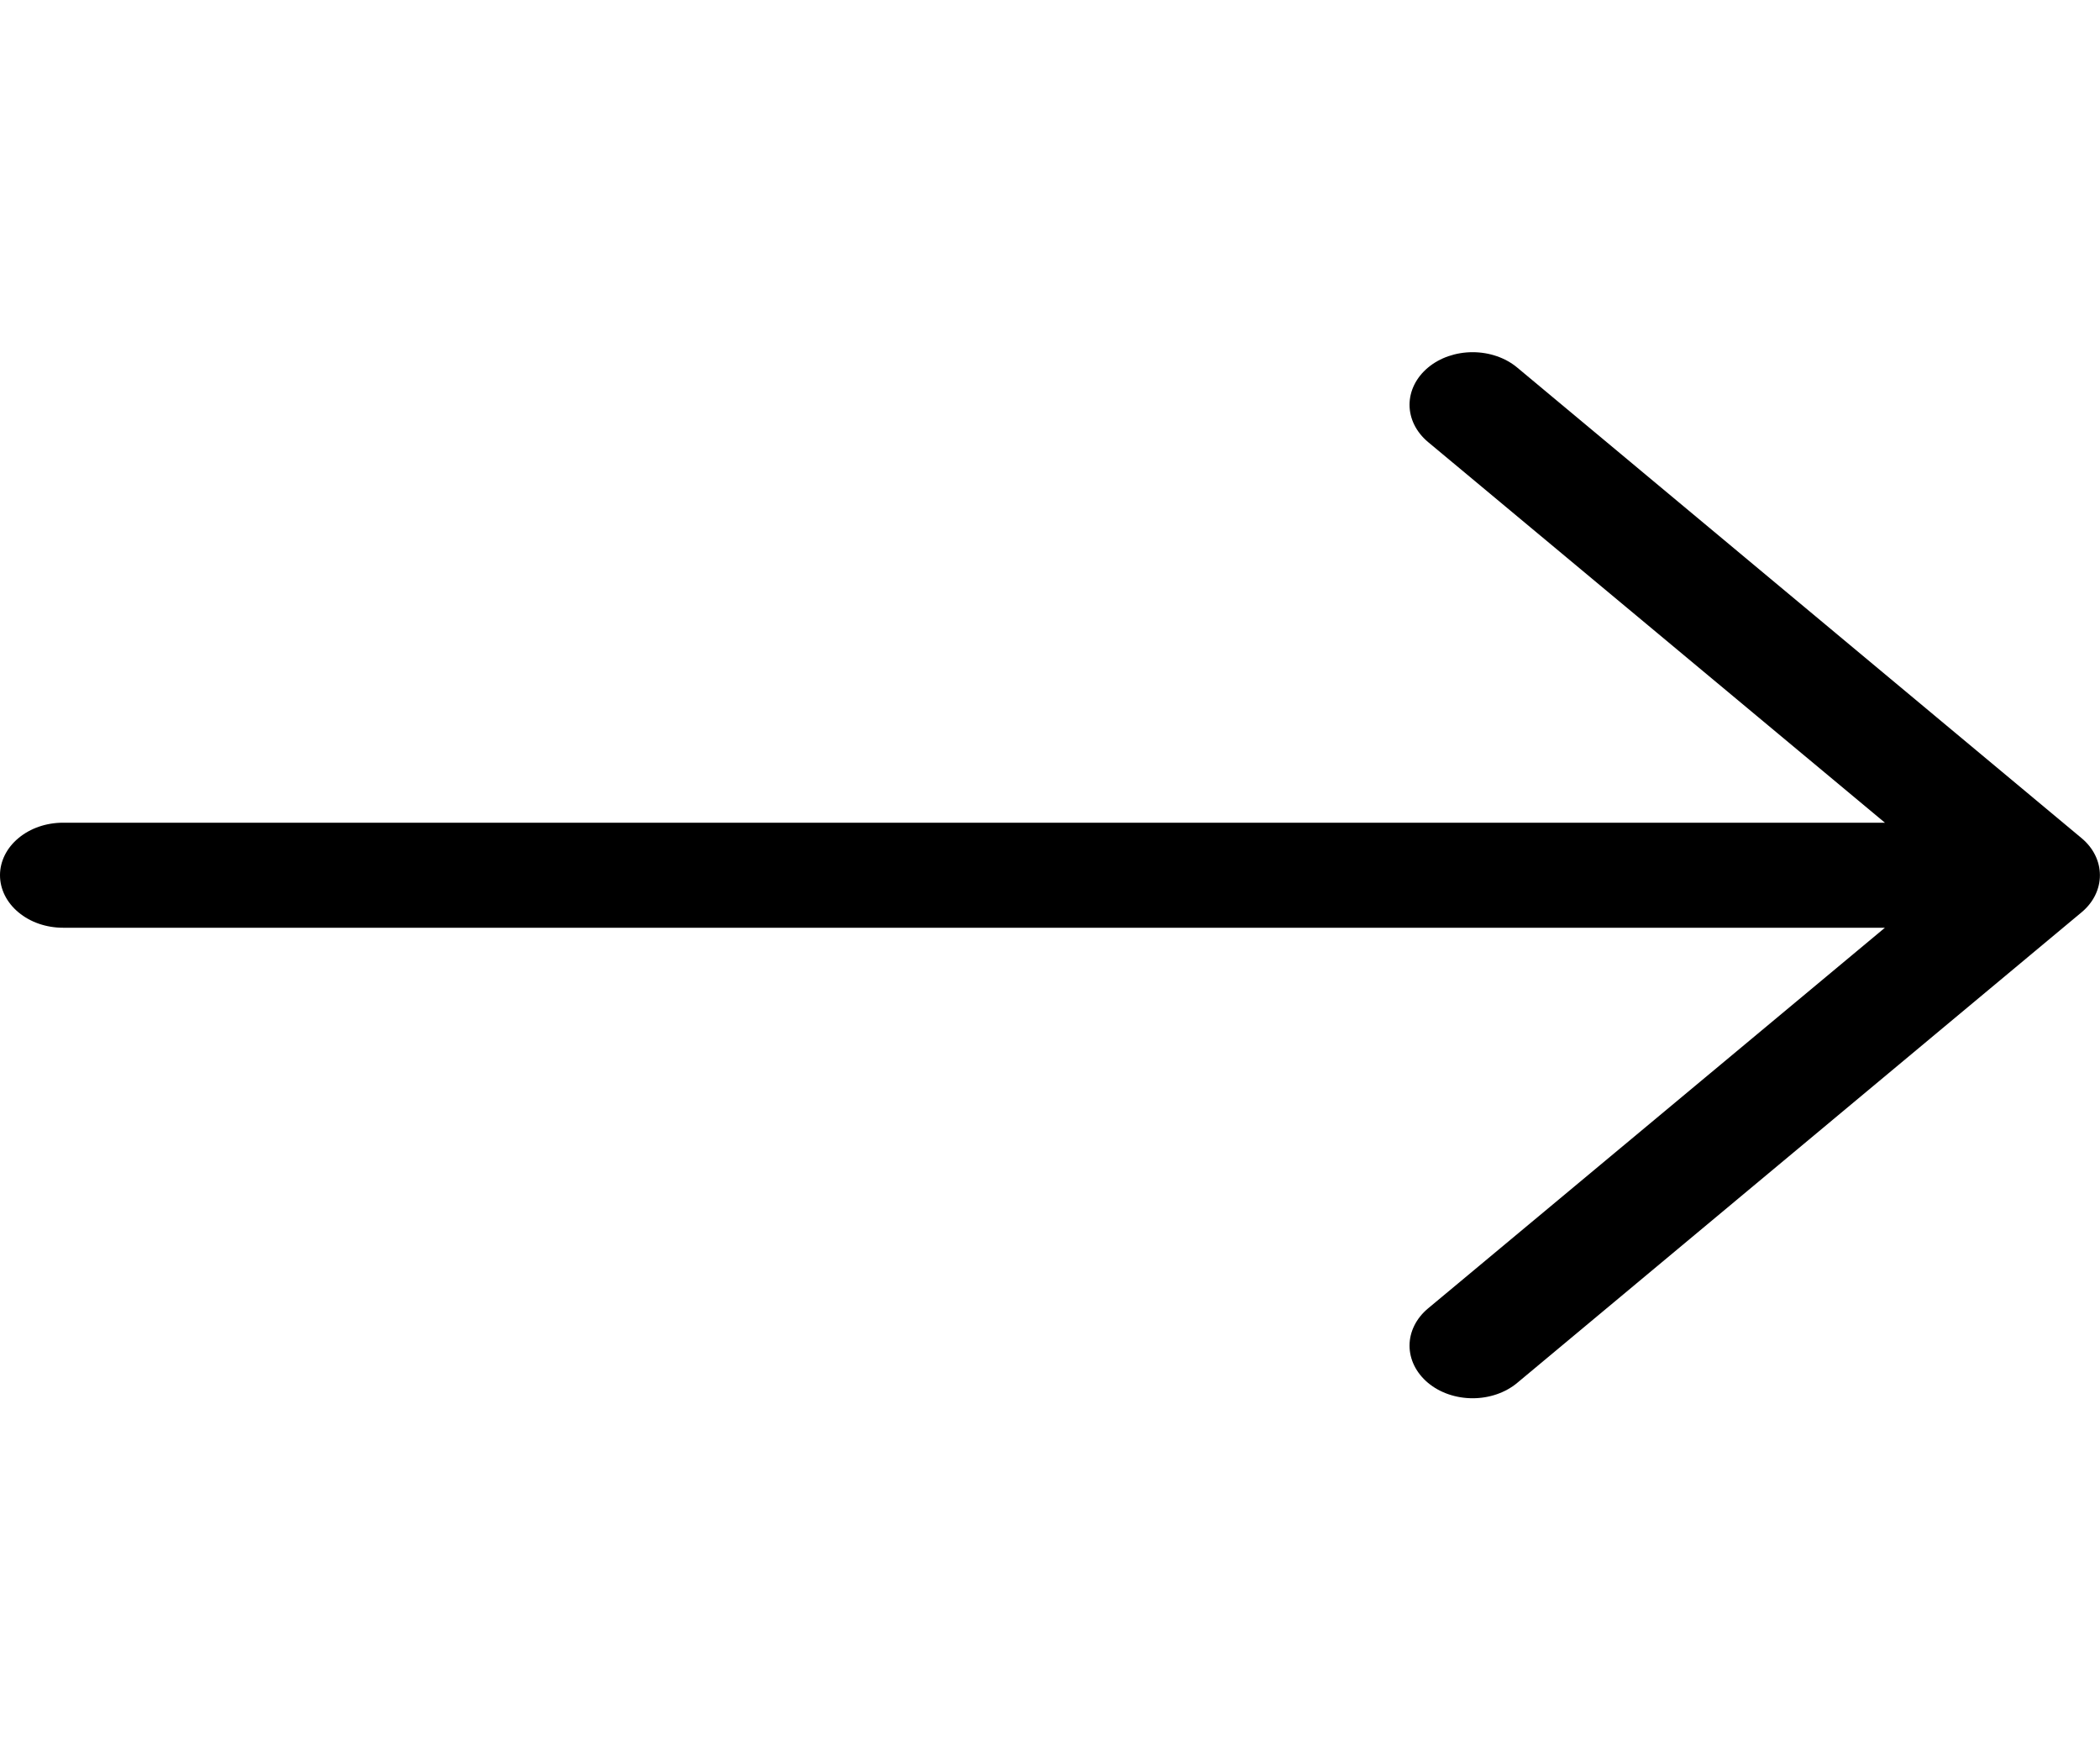
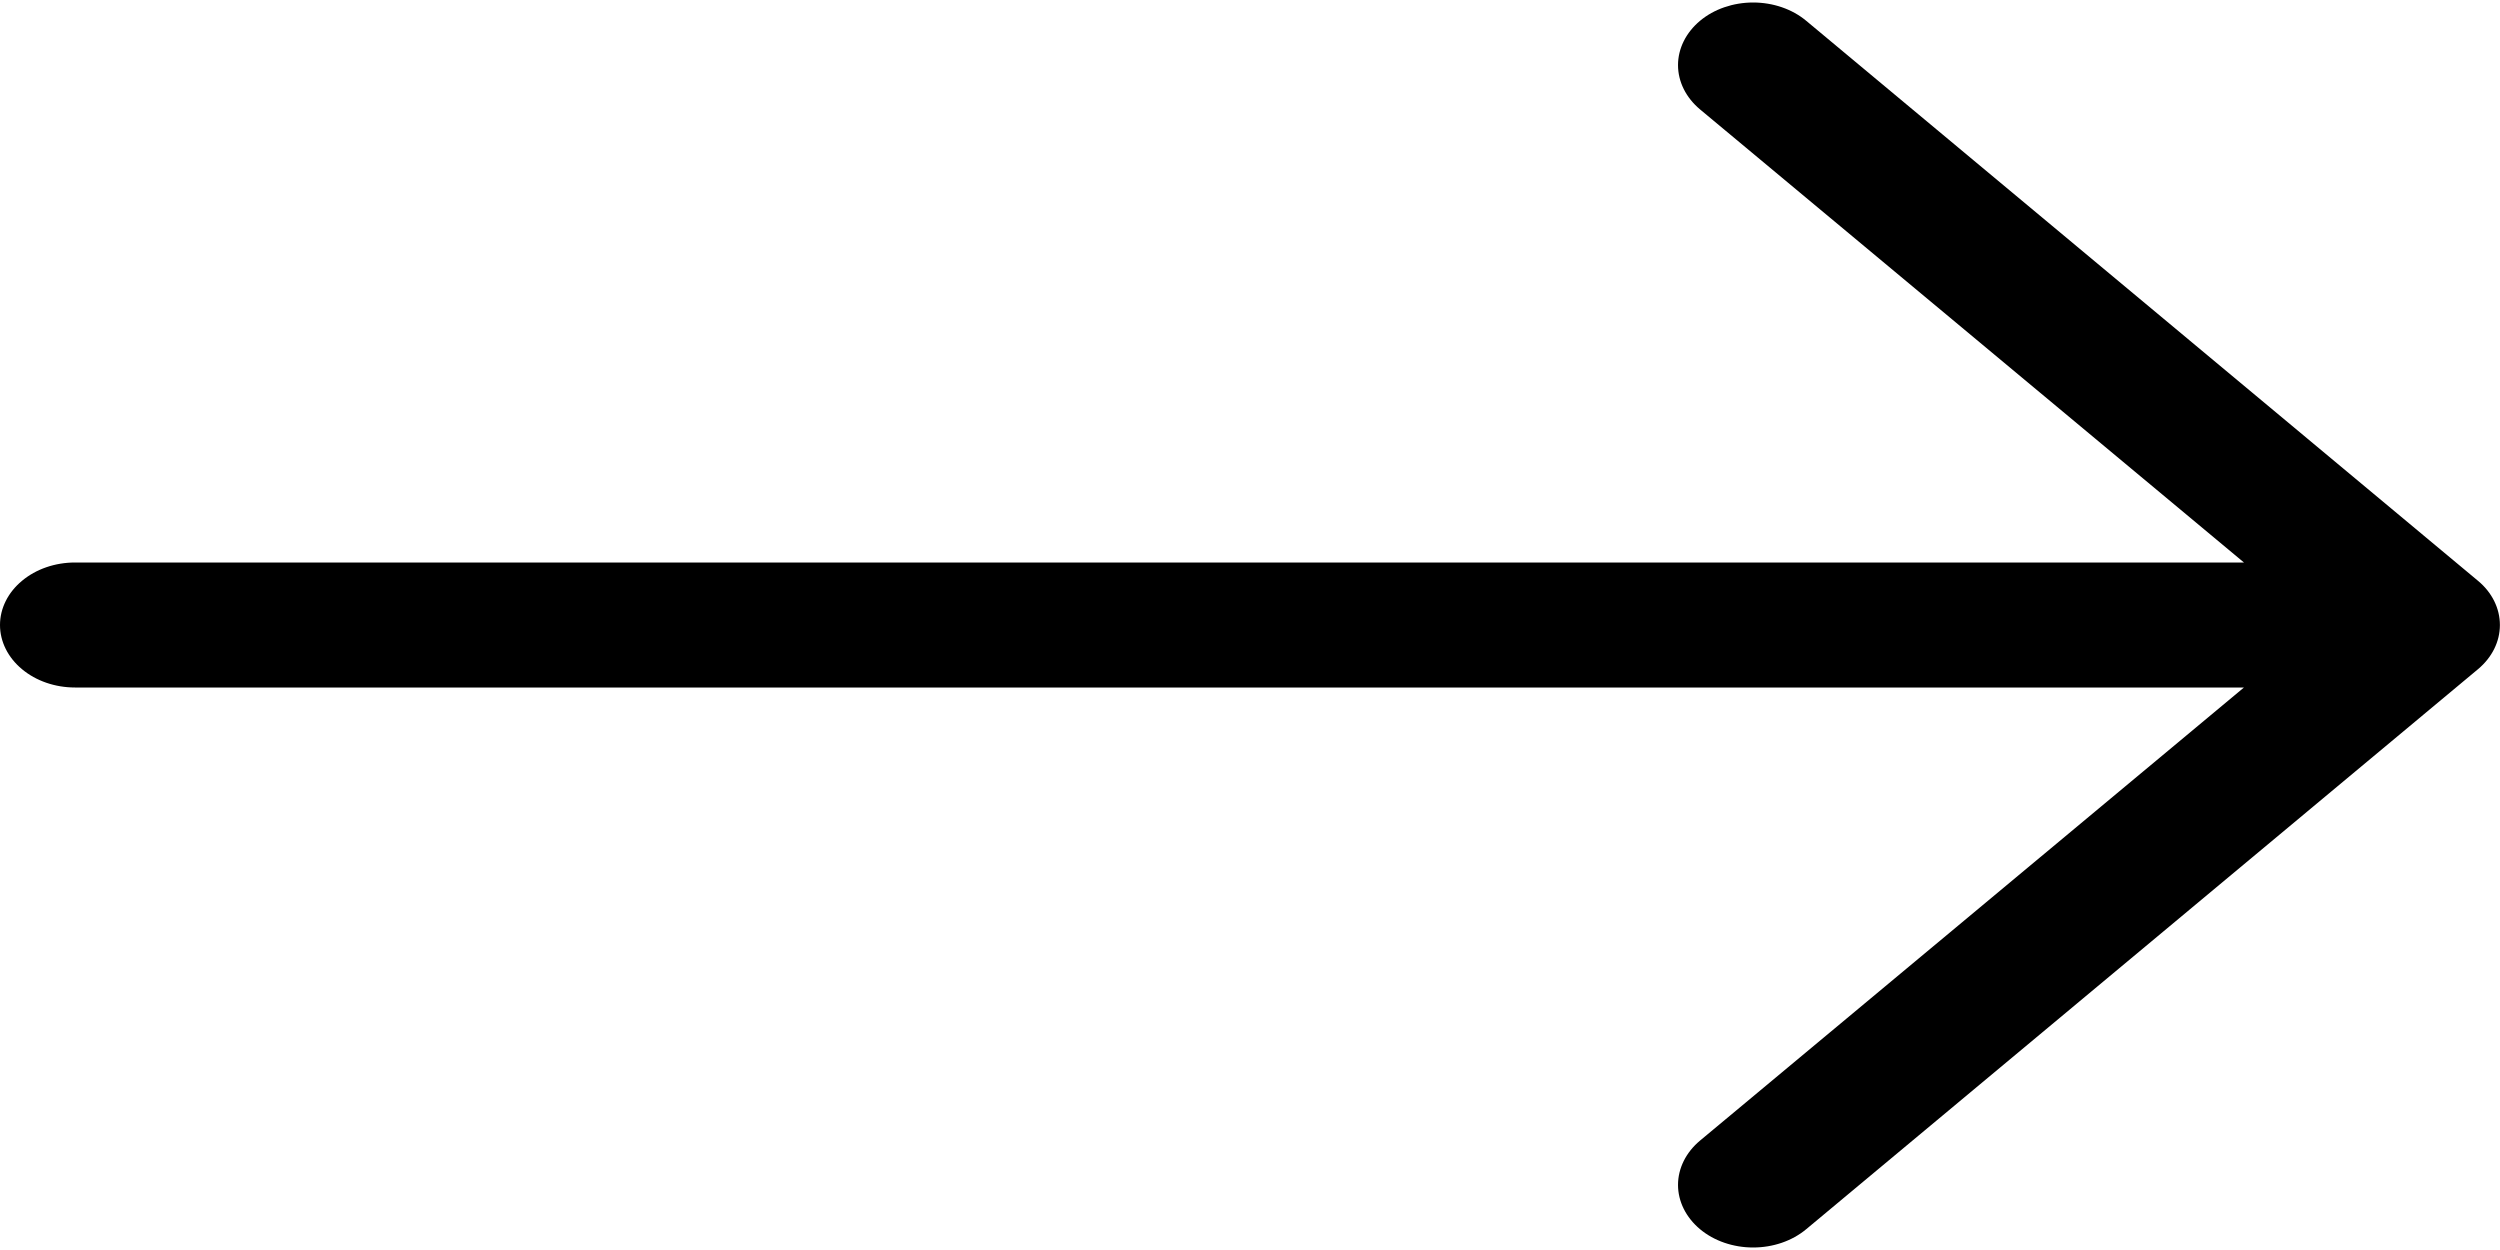
- <svg xmlns="http://www.w3.org/2000/svg" width="24" height="20" viewBox="0 0 24 20" fill="none">
-   <path d="M23.789 9.576L17.34 4.2C17.205 4.087 17.021 4.024 16.83 4.024C16.639 4.024 16.455 4.087 16.32 4.2C16.185 4.313 16.109 4.466 16.109 4.625C16.109 4.784 16.185 4.937 16.32 5.05L21.542 9.4H0.72C0.529 9.4 0.346 9.463 0.211 9.576C0.076 9.688 0 9.841 0 10C0 10.159 0.076 10.312 0.211 10.424C0.346 10.537 0.529 10.6 0.72 10.6H21.542L16.32 14.95C16.185 15.063 16.109 15.216 16.109 15.375C16.109 15.534 16.185 15.687 16.32 15.8C16.455 15.913 16.639 15.976 16.83 15.976C17.021 15.976 17.205 15.913 17.34 15.8L23.789 10.424C23.924 10.312 23.999 10.159 23.999 10C23.999 9.841 23.924 9.688 23.789 9.576Z" fill="black" />
+ <svg xmlns="http://www.w3.org/2000/svg" width="24" height="12" viewBox="0 0 24 12" fill="none">
+   <path d="M23.789 5.576L17.34 0.2C17.205 0.087 17.021 0.024 16.83 0.024C16.639 0.024 16.455 0.087 16.32 0.2C16.185 0.313 16.109 0.466 16.109 0.625C16.109 0.784 16.185 0.937 16.32 1.05L21.542 5.4H0.72C0.529 5.4 0.346 5.463 0.211 5.576C0.076 5.688 0 5.841 0 6C0 6.159 0.076 6.312 0.211 6.424C0.346 6.537 0.529 6.6 0.72 6.6H21.542L16.32 10.95C16.185 11.063 16.109 11.216 16.109 11.375C16.109 11.534 16.185 11.687 16.32 11.8C16.455 11.913 16.639 11.976 16.83 11.976C17.021 11.976 17.205 11.913 17.34 11.8L23.789 6.424C23.924 6.311 23.999 6.159 23.999 6C23.999 5.841 23.924 5.688 23.789 5.576Z" fill="black" />
</svg>
